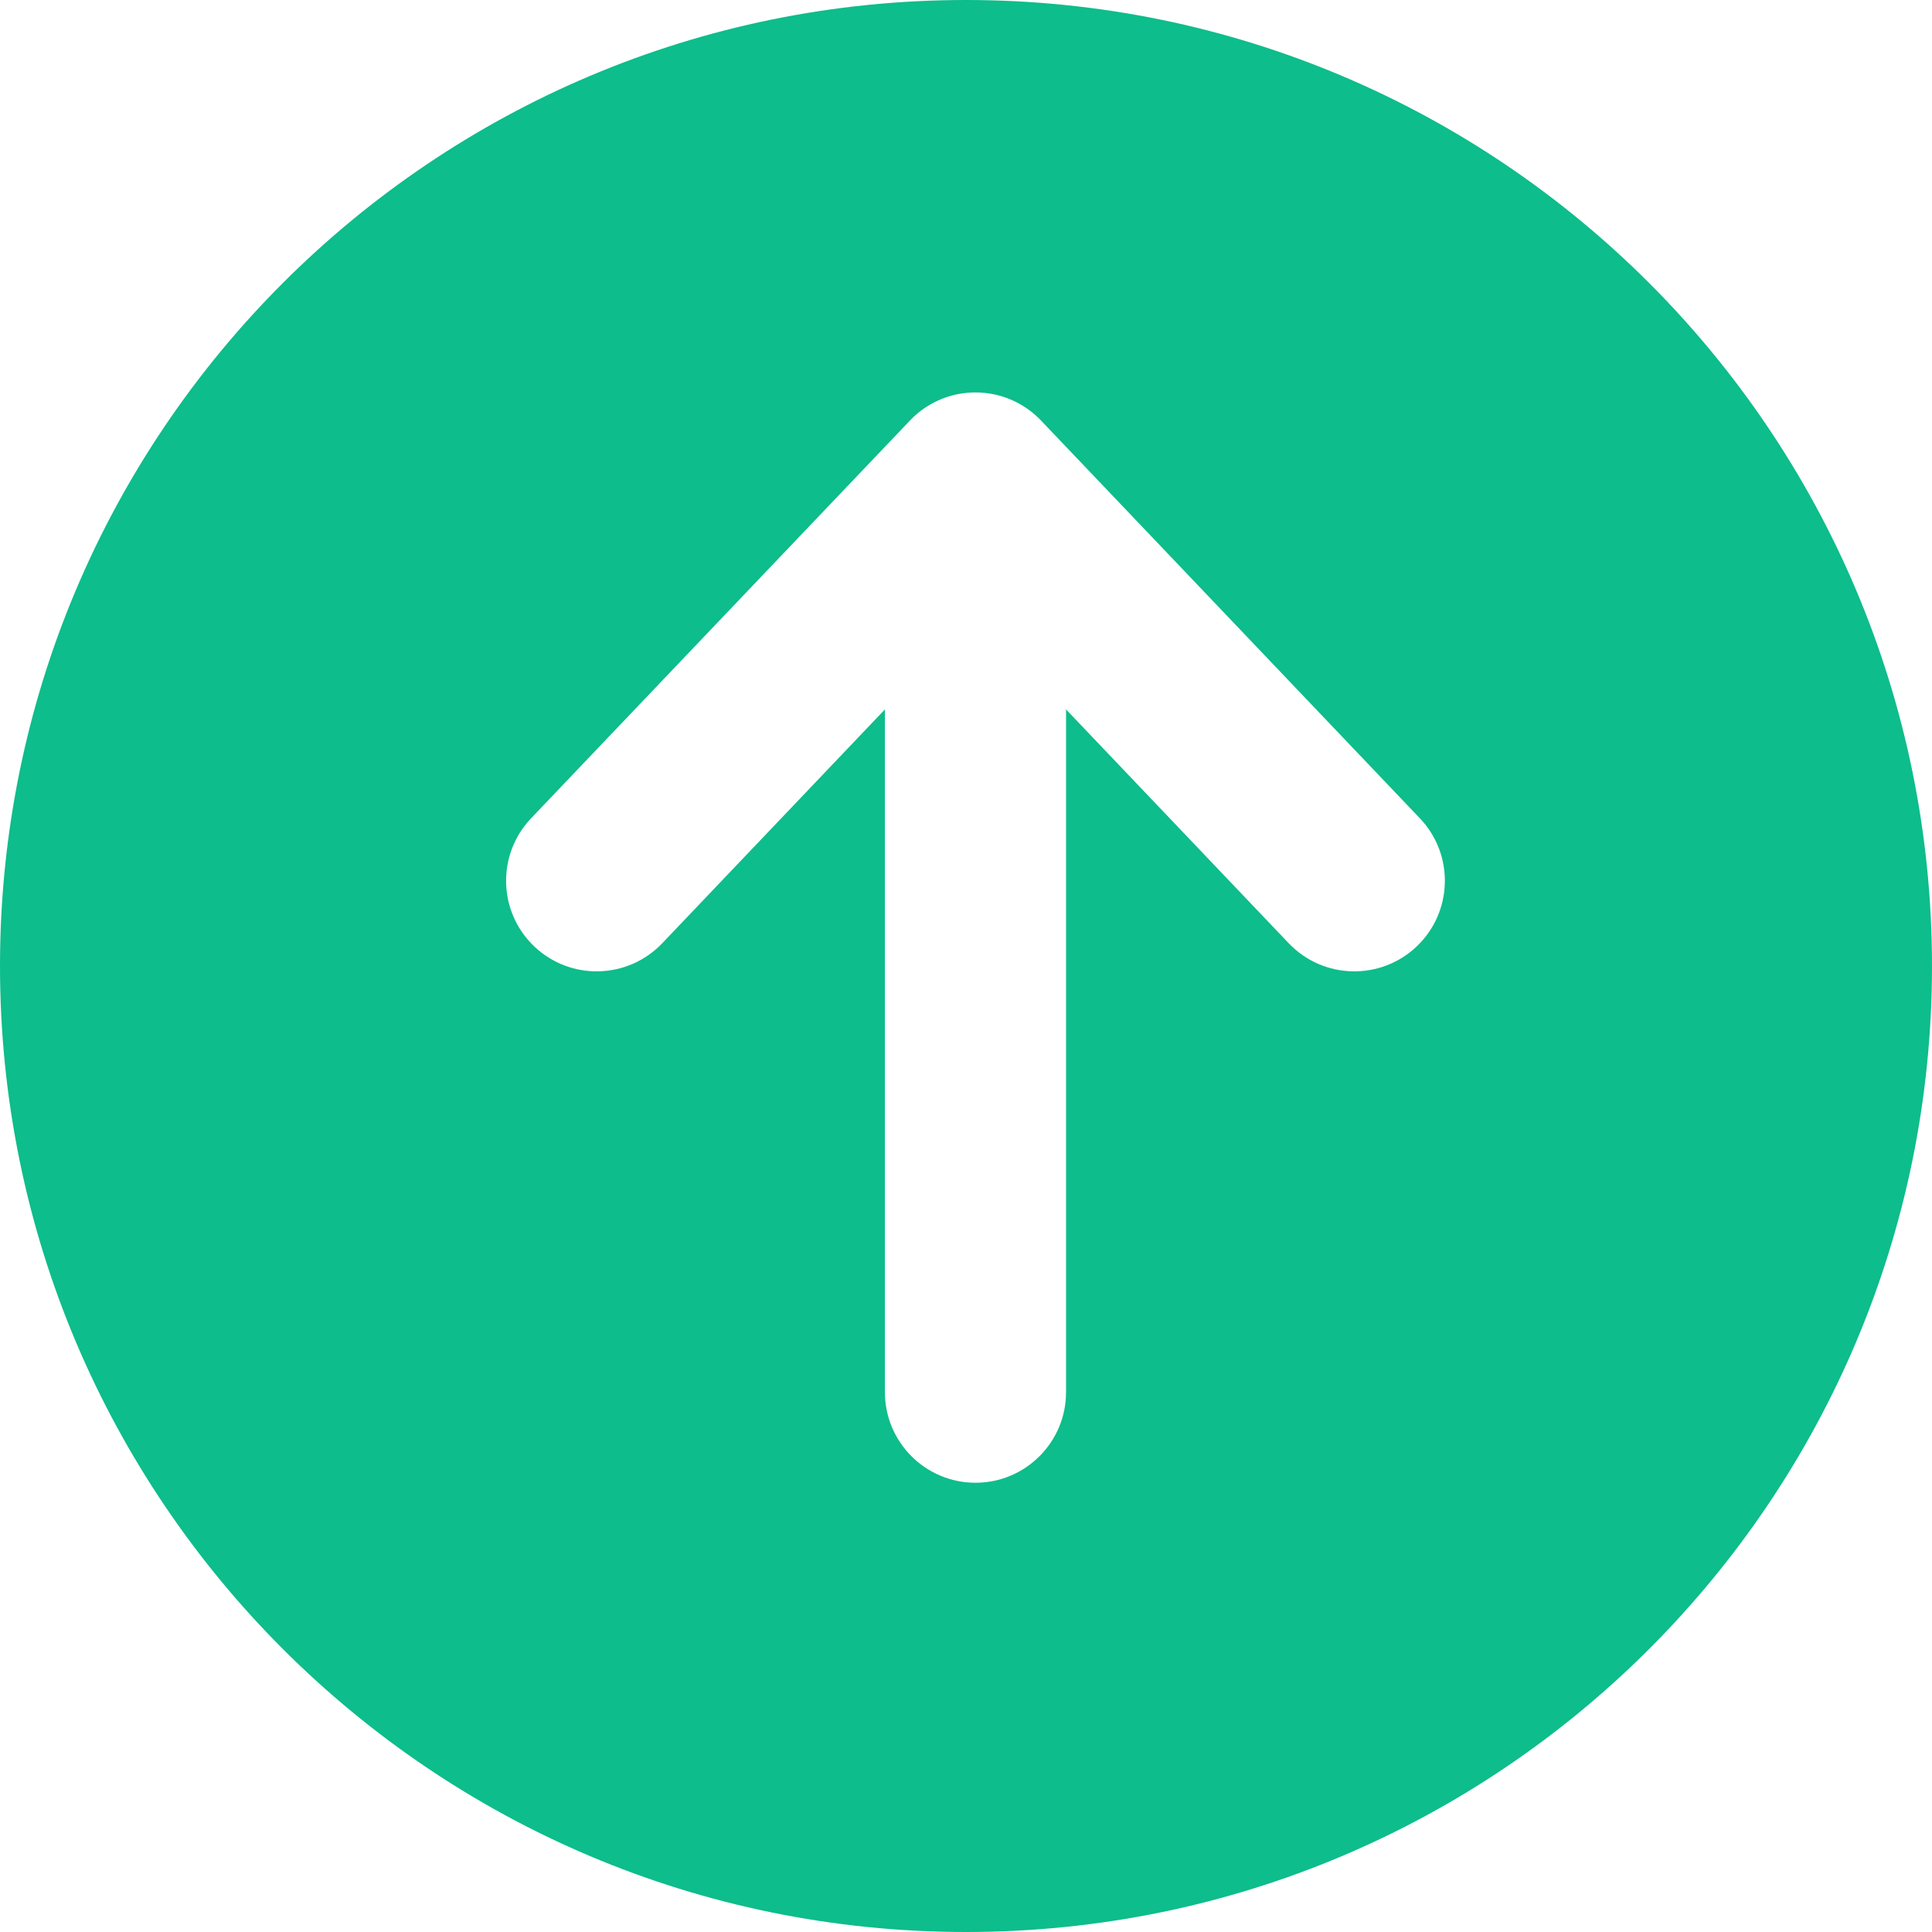
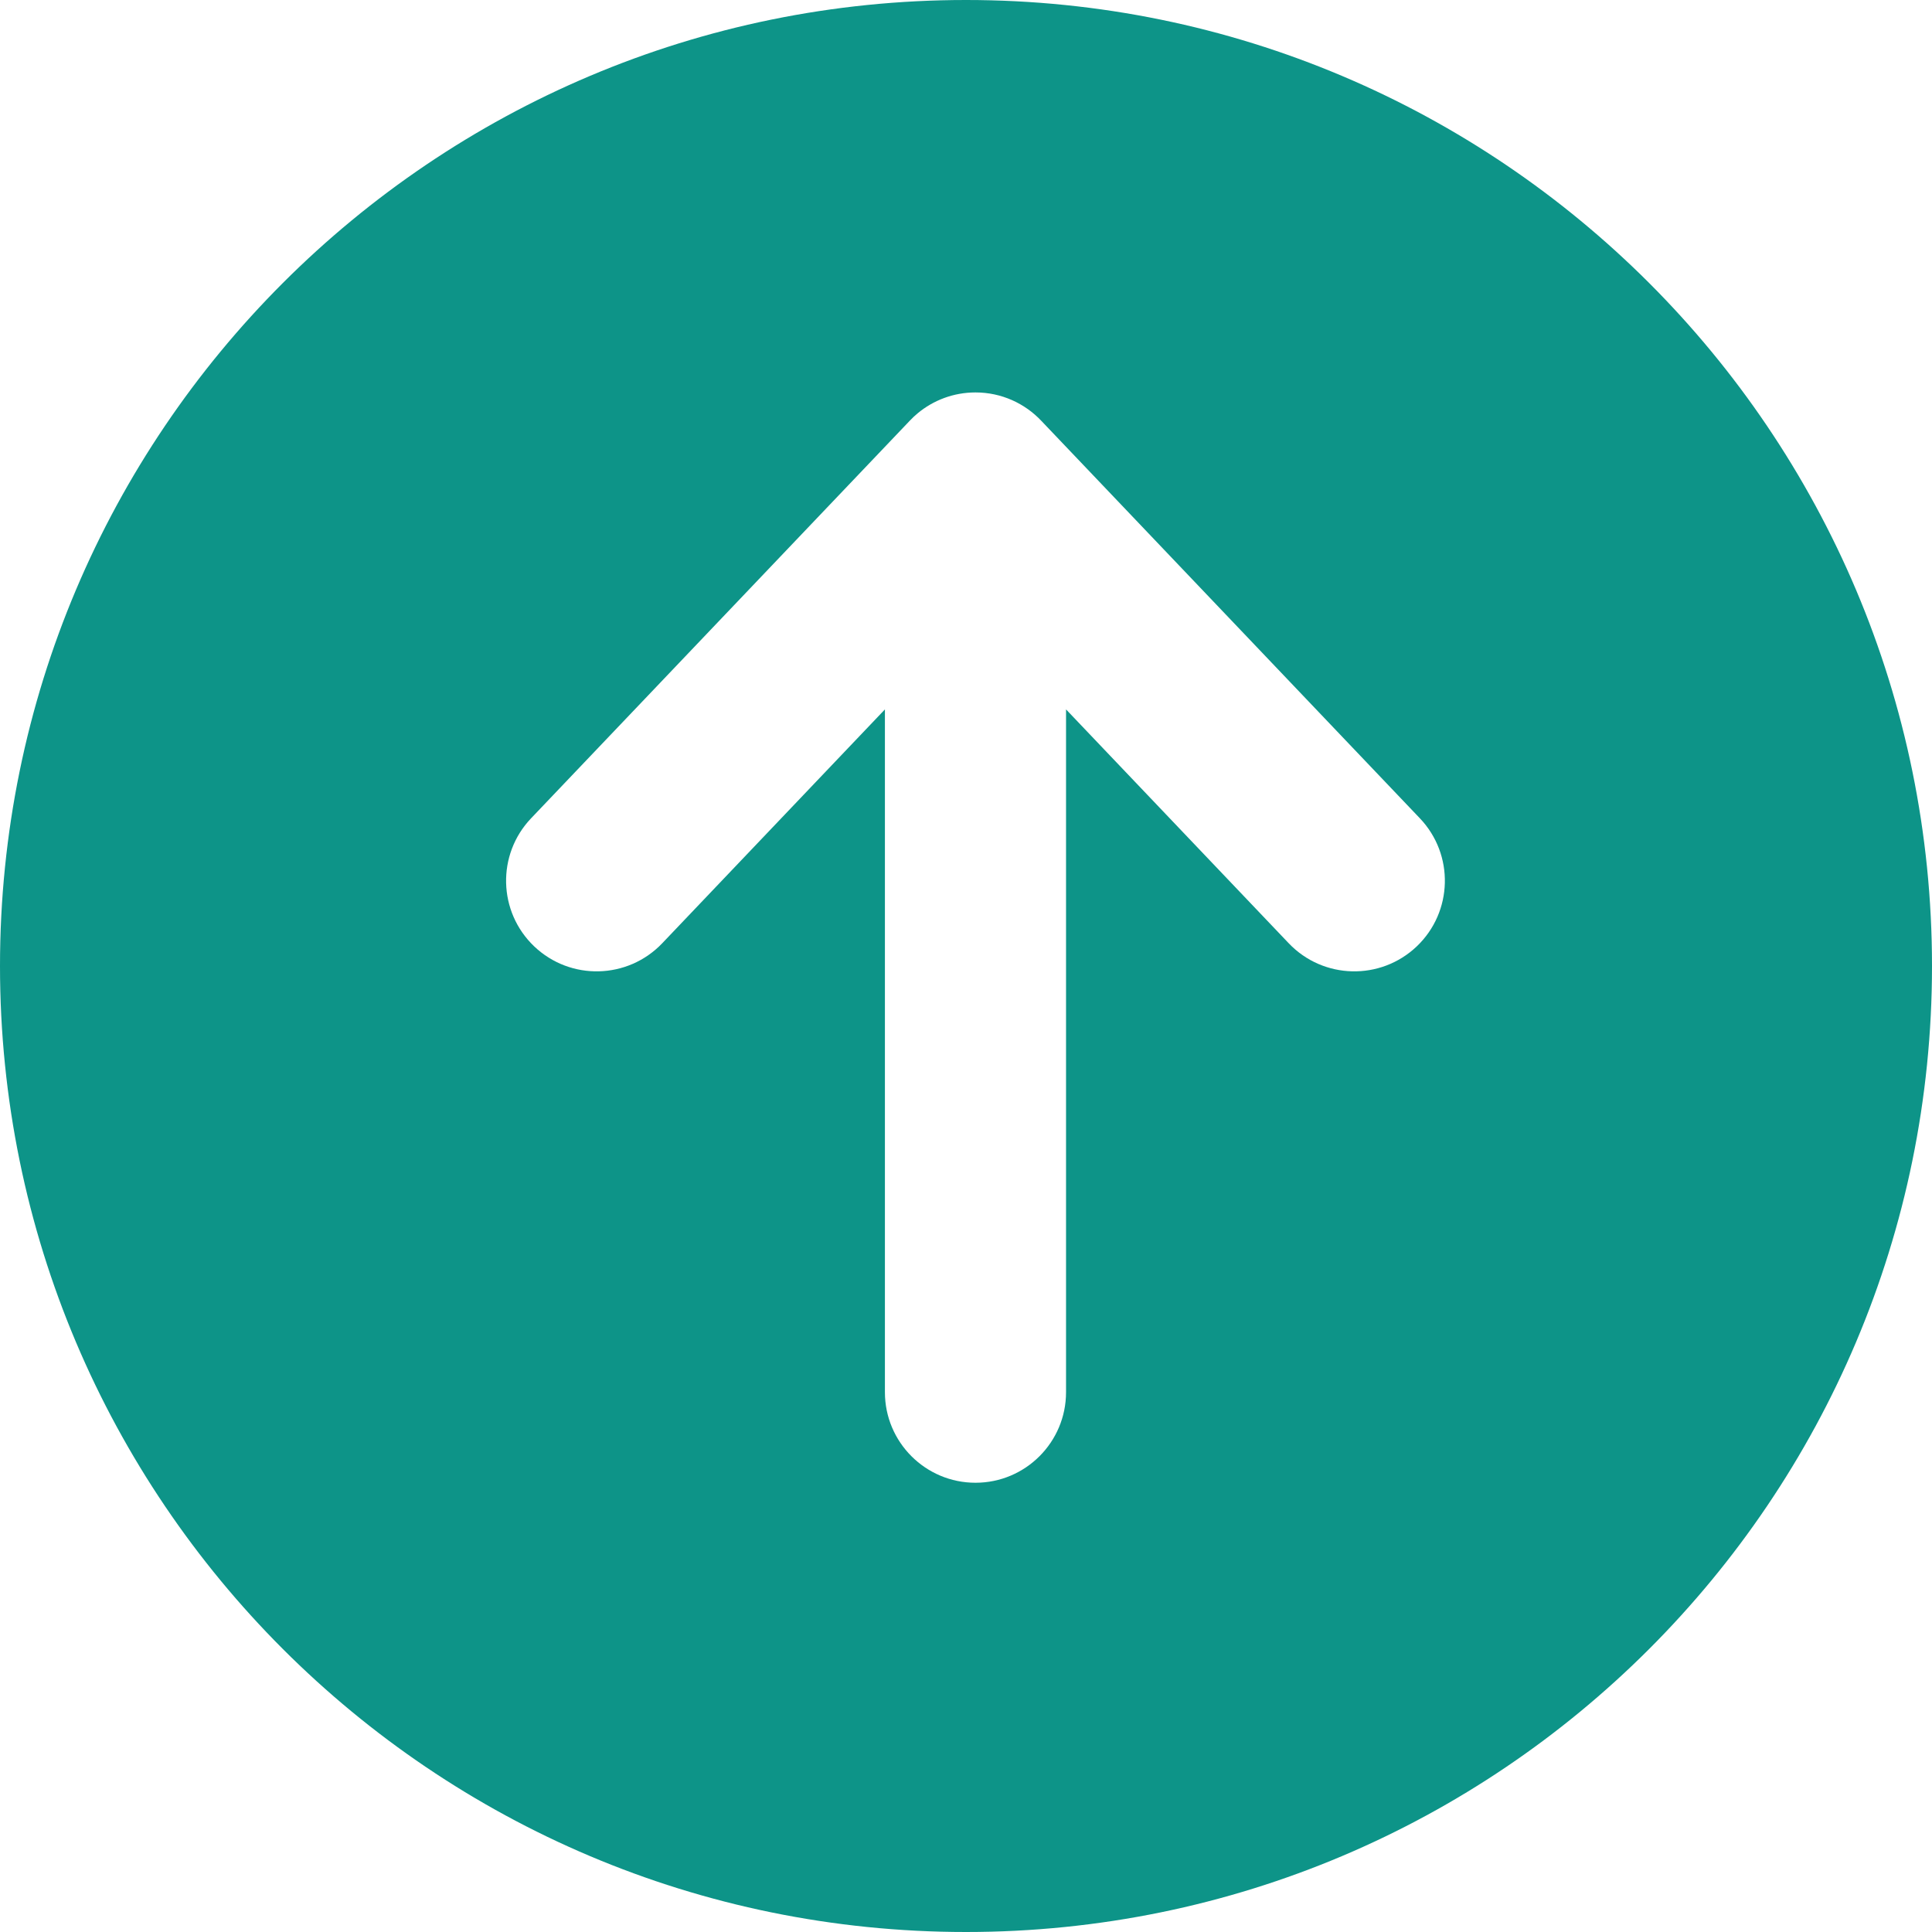
<svg xmlns="http://www.w3.org/2000/svg" width="32" height="32" viewBox="0 0 32 32" fill="none">
-   <path fill-rule="evenodd" clip-rule="evenodd" d="M16 0C7.163 0 0 7.163 0 16C0 24.837 7.163 32 16 32C24.837 32 32 24.837 32 16C32 7.163 24.837 0 16 0ZM17.251 6.974C16.977 6.682 16.588 6.5 16.157 6.5C15.793 6.5 15.459 6.63 15.2 6.845C15.155 6.883 15.111 6.923 15.071 6.966L8.796 13.554C8.225 14.154 8.248 15.103 8.848 15.675C9.448 16.246 10.397 16.223 10.969 15.623L14.657 11.75V23.059C14.657 23.887 15.329 24.559 16.157 24.559C16.985 24.559 17.657 23.887 17.657 23.059V11.75L21.345 15.623C21.916 16.223 22.866 16.246 23.466 15.675C24.066 15.103 24.089 14.154 23.518 13.554L17.251 6.974Z" fill="#0DBD8B" />
+   <path fill-rule="evenodd" clip-rule="evenodd" d="M16 0C7.163 0 0 7.163 0 16C0 24.837 7.163 32 16 32C24.837 32 32 24.837 32 16C32 7.163 24.837 0 16 0ZM17.251 6.974C16.977 6.682 16.588 6.5 16.157 6.5C15.793 6.5 15.459 6.63 15.2 6.845C15.155 6.883 15.111 6.923 15.071 6.966L8.796 13.554C8.225 14.154 8.248 15.103 8.848 15.675C9.448 16.246 10.397 16.223 10.969 15.623L14.657 11.75V23.059C14.657 23.887 15.329 24.559 16.157 24.559C16.985 24.559 17.657 23.887 17.657 23.059V11.75L21.345 15.623C21.916 16.223 22.866 16.246 23.466 15.675C24.066 15.103 24.089 14.154 23.518 13.554L17.251 6.974Z" fill="#0d9488" />
</svg>
